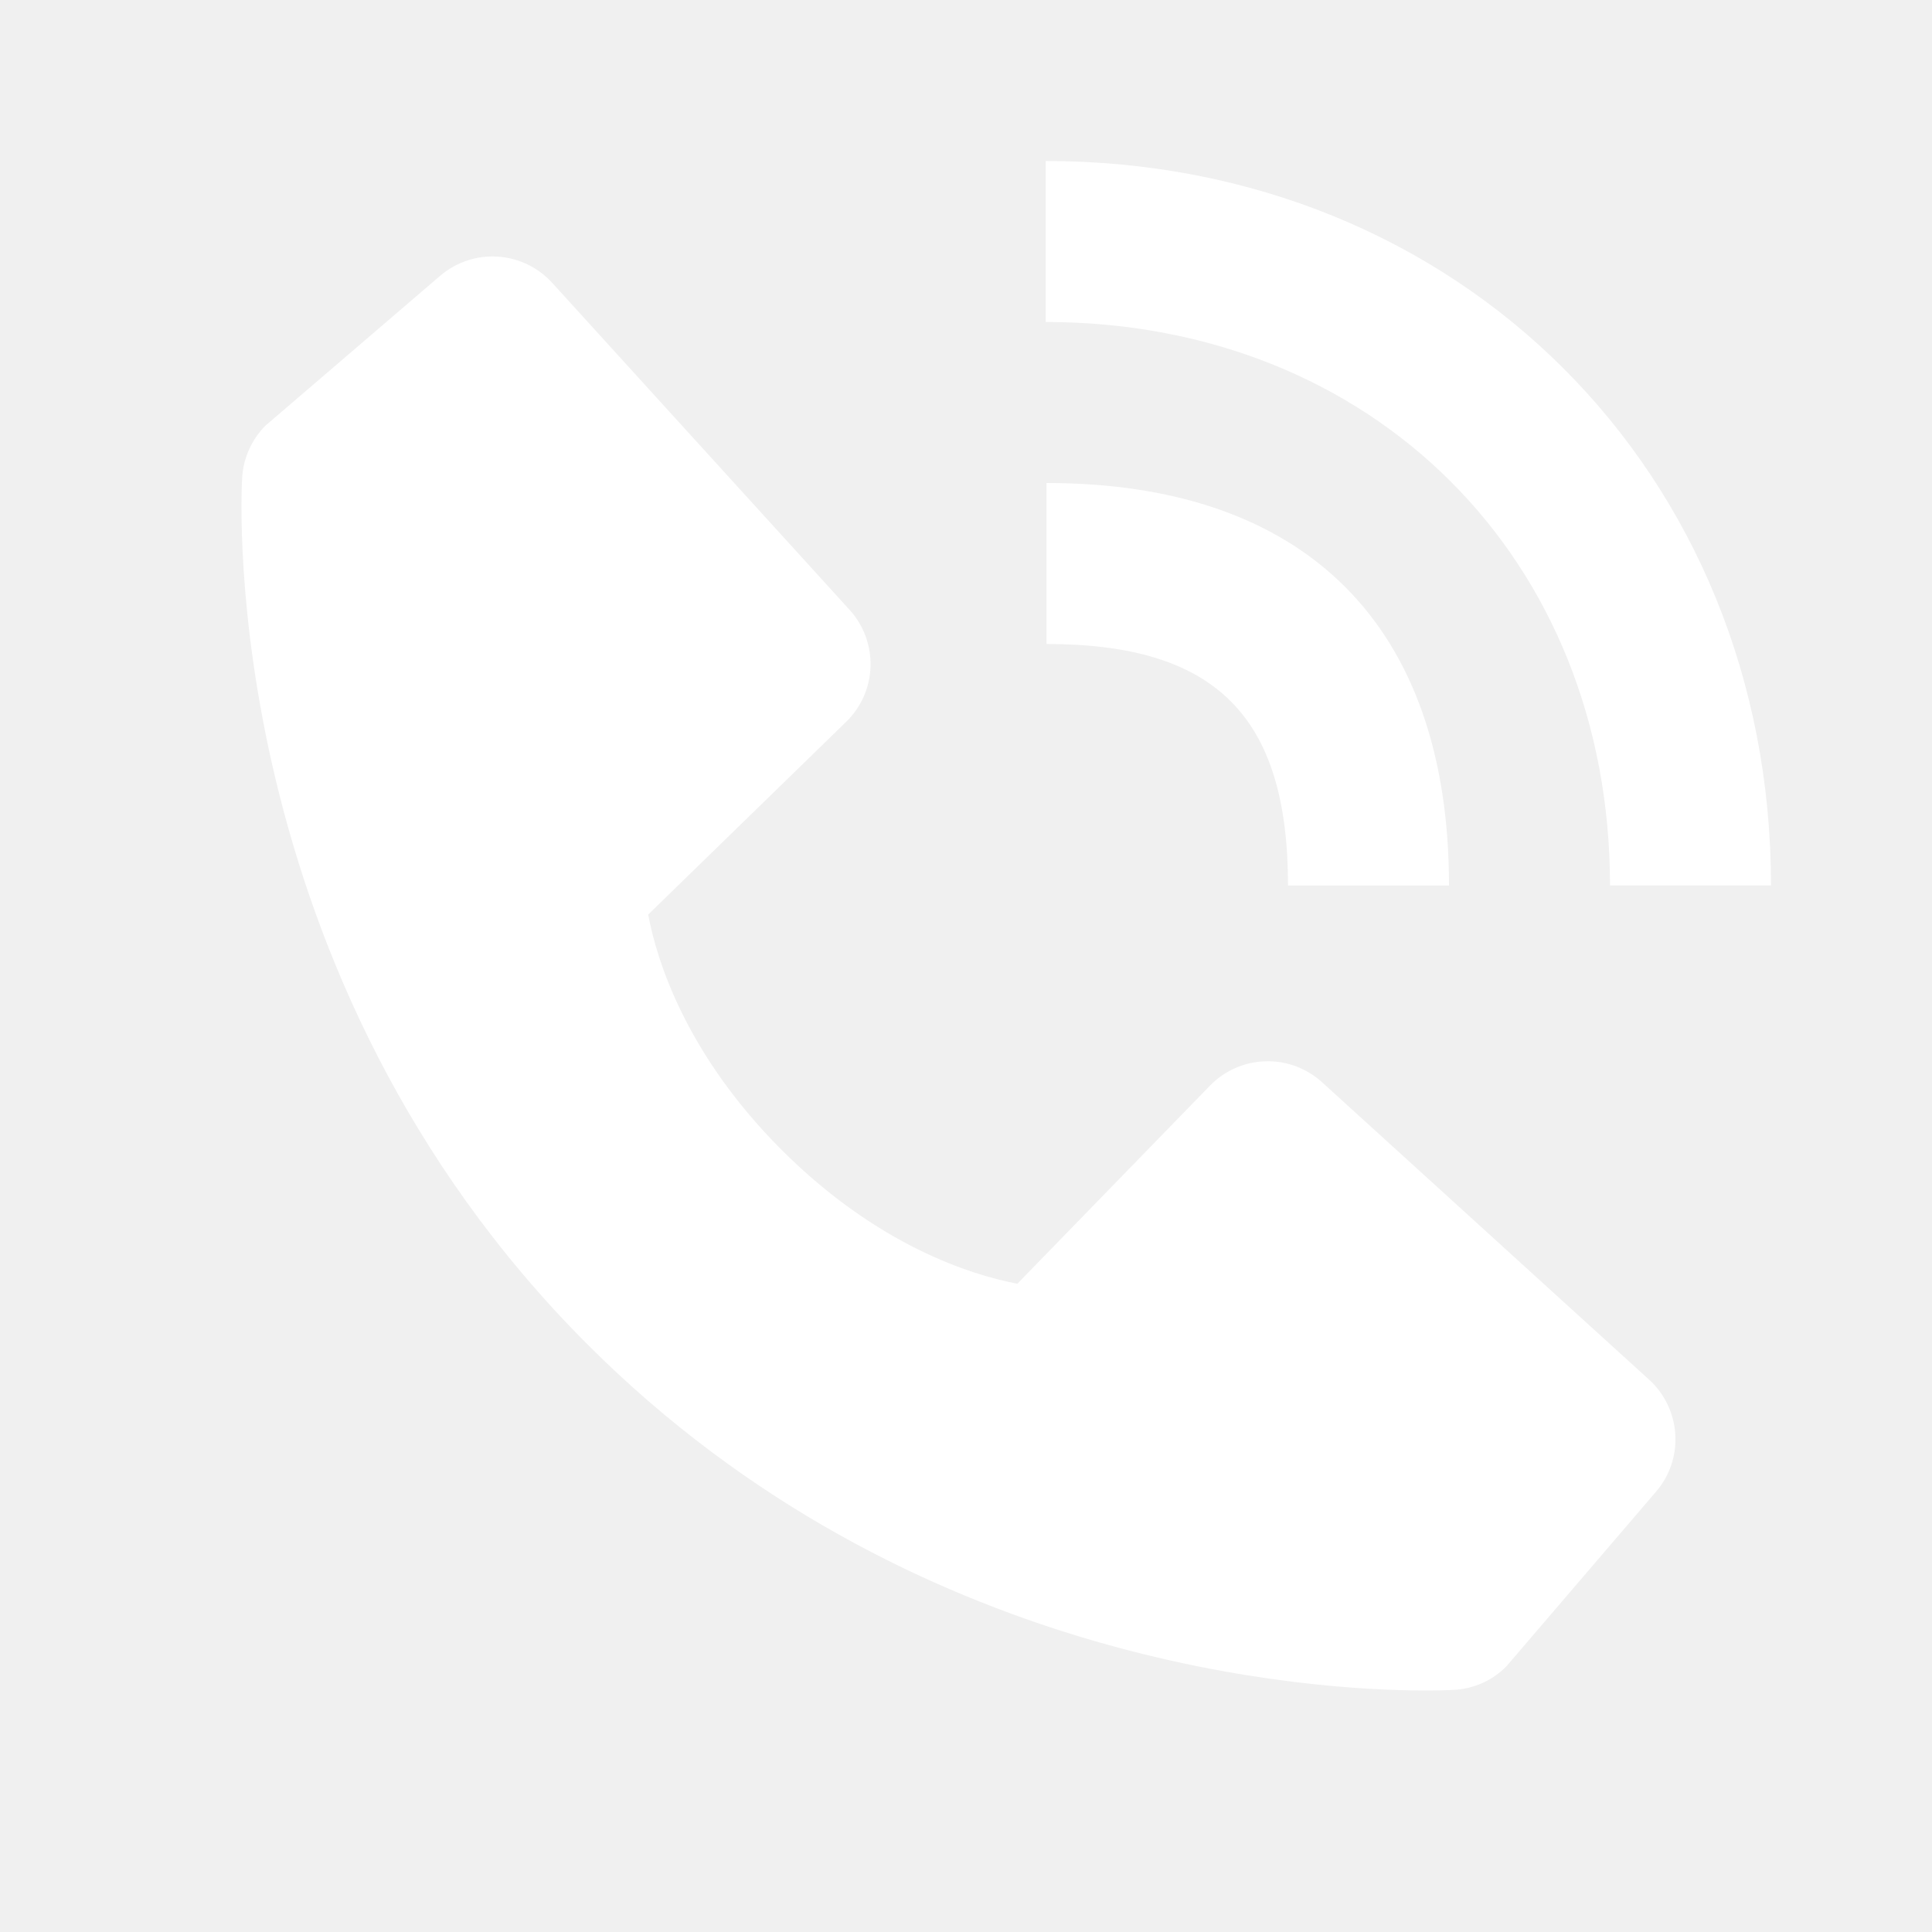
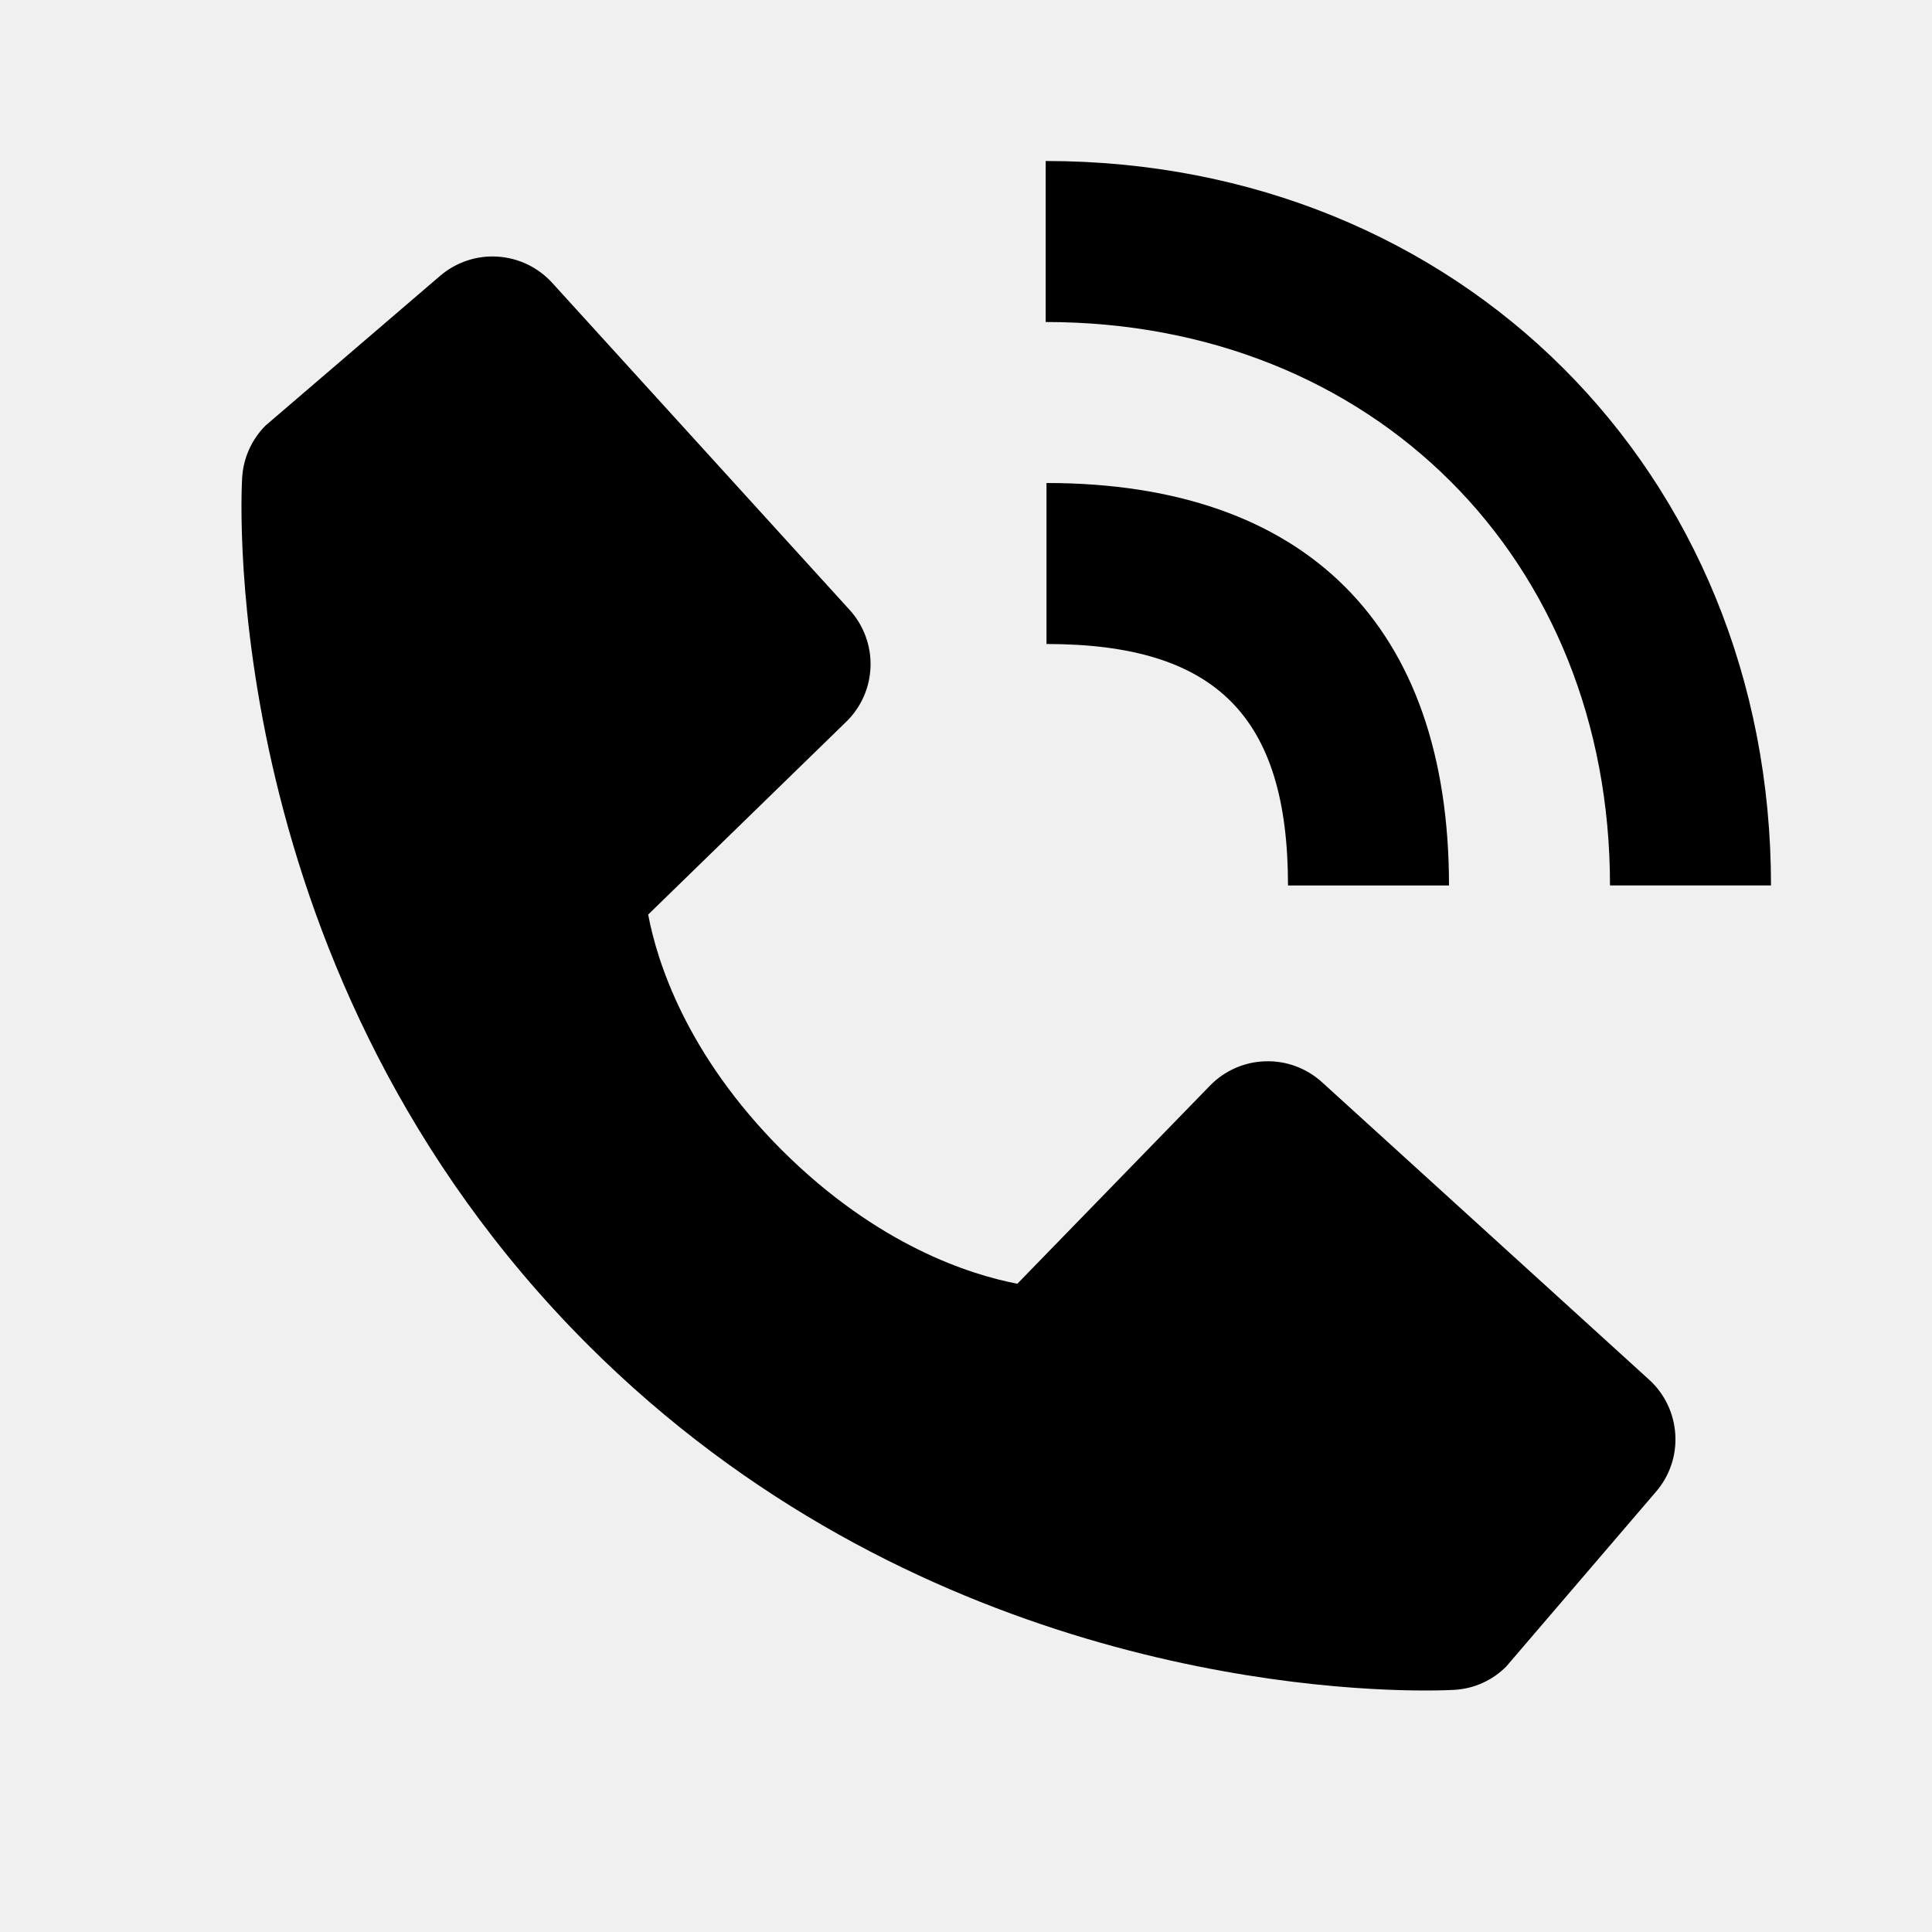
<svg xmlns="http://www.w3.org/2000/svg" width="22" height="22" viewBox="0 0 24 24" fill="none">
-   <path d="M20 10.999H22C22 5.869 18.127 2 12.99 2V4C17.052 4 20 6.943 20 10.999Z" fill="white" />
-   <path d="M13 8C15.103 8 16 8.897 16 11H18C18 7.775 16.225 6 13 6V8ZM16.422 13.443C16.23 13.269 15.978 13.175 15.718 13.184C15.459 13.191 15.212 13.3 15.031 13.486L12.638 15.947C12.062 15.837 10.904 15.476 9.712 14.287C8.52 13.094 8.159 11.933 8.052 11.361L10.511 8.967C10.698 8.786 10.806 8.54 10.814 8.28C10.822 8.021 10.729 7.768 10.554 7.576L6.859 3.513C6.684 3.321 6.441 3.204 6.181 3.188C5.922 3.171 5.666 3.257 5.468 3.426L3.298 5.287C3.125 5.461 3.022 5.692 3.008 5.936C2.993 6.186 2.707 12.108 7.299 16.702C11.305 20.707 16.323 21 17.705 21C17.907 21 18.031 20.994 18.064 20.992C18.309 20.979 18.54 20.875 18.712 20.701L20.572 18.53C20.742 18.333 20.828 18.077 20.811 17.817C20.795 17.558 20.679 17.314 20.486 17.139L16.422 13.443Z" fill="white" />
+   <path d="M20 10.999H22C22 5.869 18.127 2 12.99 2V4C17.052 4 20 6.943 20 10.999Z" fill="currentColor" />
+   <path d="M13 8C15.103 8 16 8.897 16 11H18C18 7.775 16.225 6 13 6V8ZM16.422 13.443C16.23 13.269 15.978 13.175 15.718 13.184C15.459 13.191 15.212 13.3 15.031 13.486L12.638 15.947C12.062 15.837 10.904 15.476 9.712 14.287C8.52 13.094 8.159 11.933 8.052 11.361L10.511 8.967C10.698 8.786 10.806 8.54 10.814 8.28C10.822 8.021 10.729 7.768 10.554 7.576L6.859 3.513C6.684 3.321 6.441 3.204 6.181 3.188C5.922 3.171 5.666 3.257 5.468 3.426L3.298 5.287C3.125 5.461 3.022 5.692 3.008 5.936C2.993 6.186 2.707 12.108 7.299 16.702C11.305 20.707 16.323 21 17.705 21C17.907 21 18.031 20.994 18.064 20.992C18.309 20.979 18.54 20.875 18.712 20.701L20.572 18.53C20.742 18.333 20.828 18.077 20.811 17.817C20.795 17.558 20.679 17.314 20.486 17.139L16.422 13.443Z" fill="currentColor" />
</svg>
